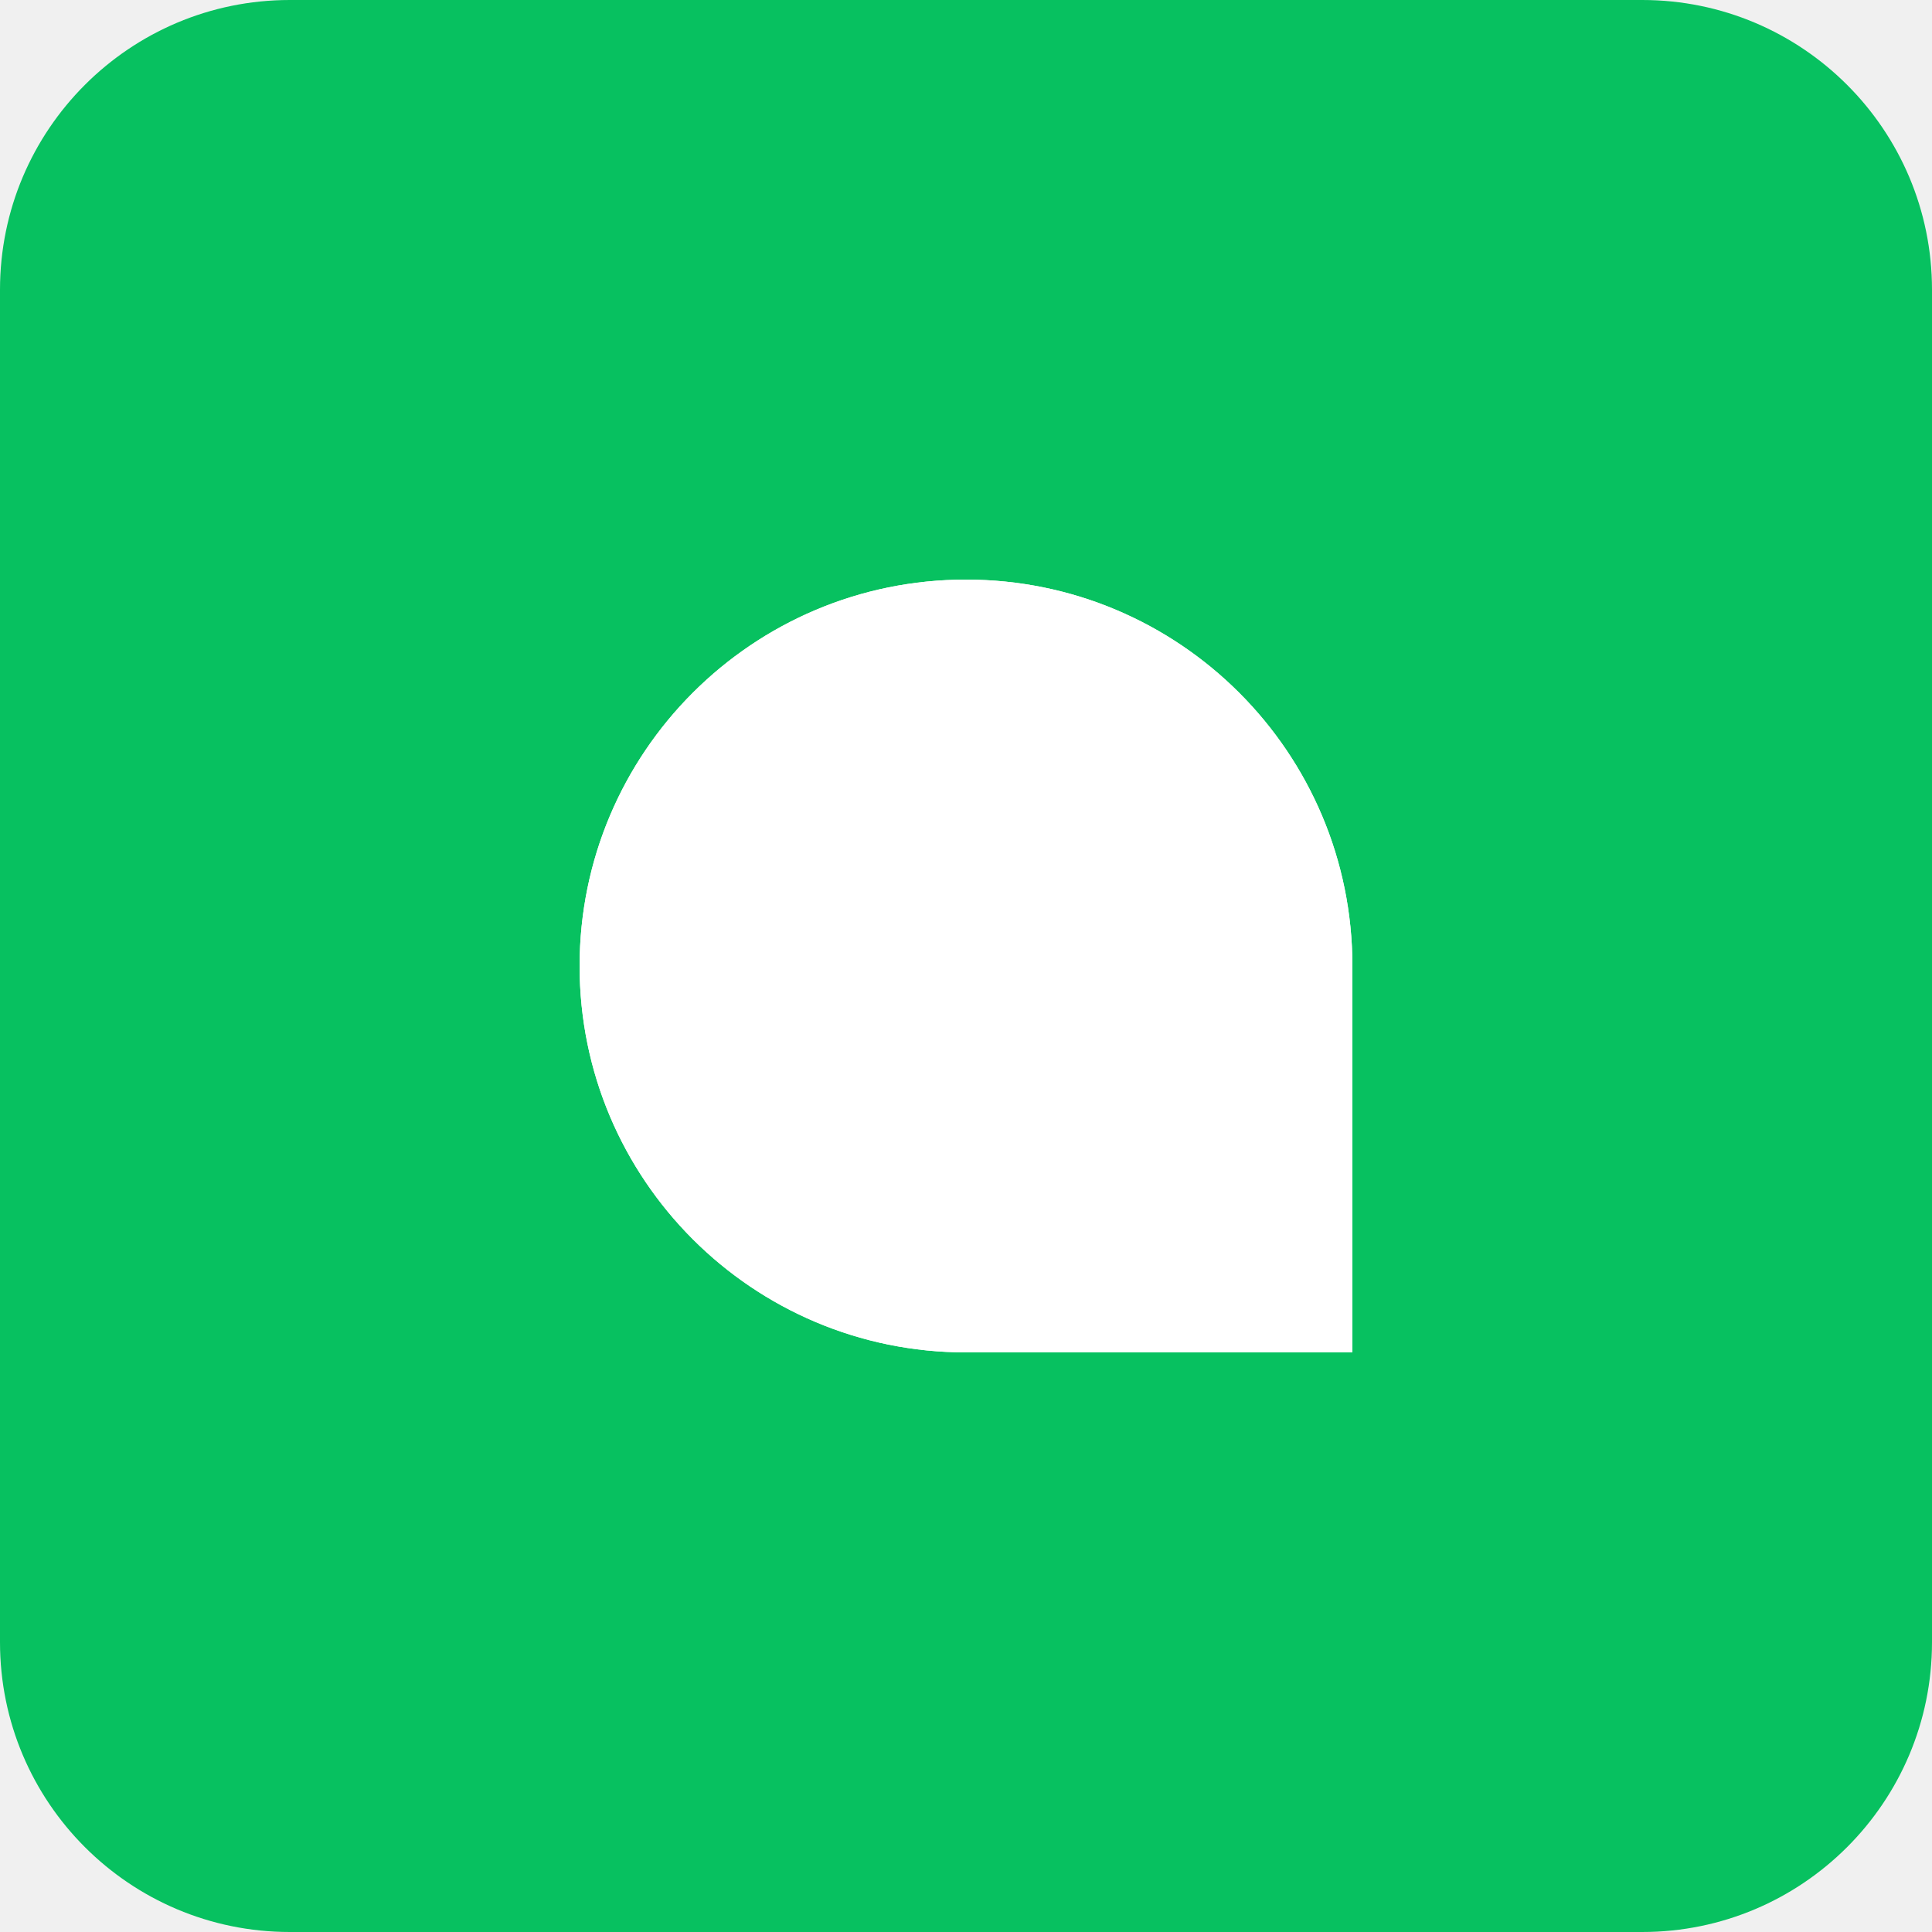
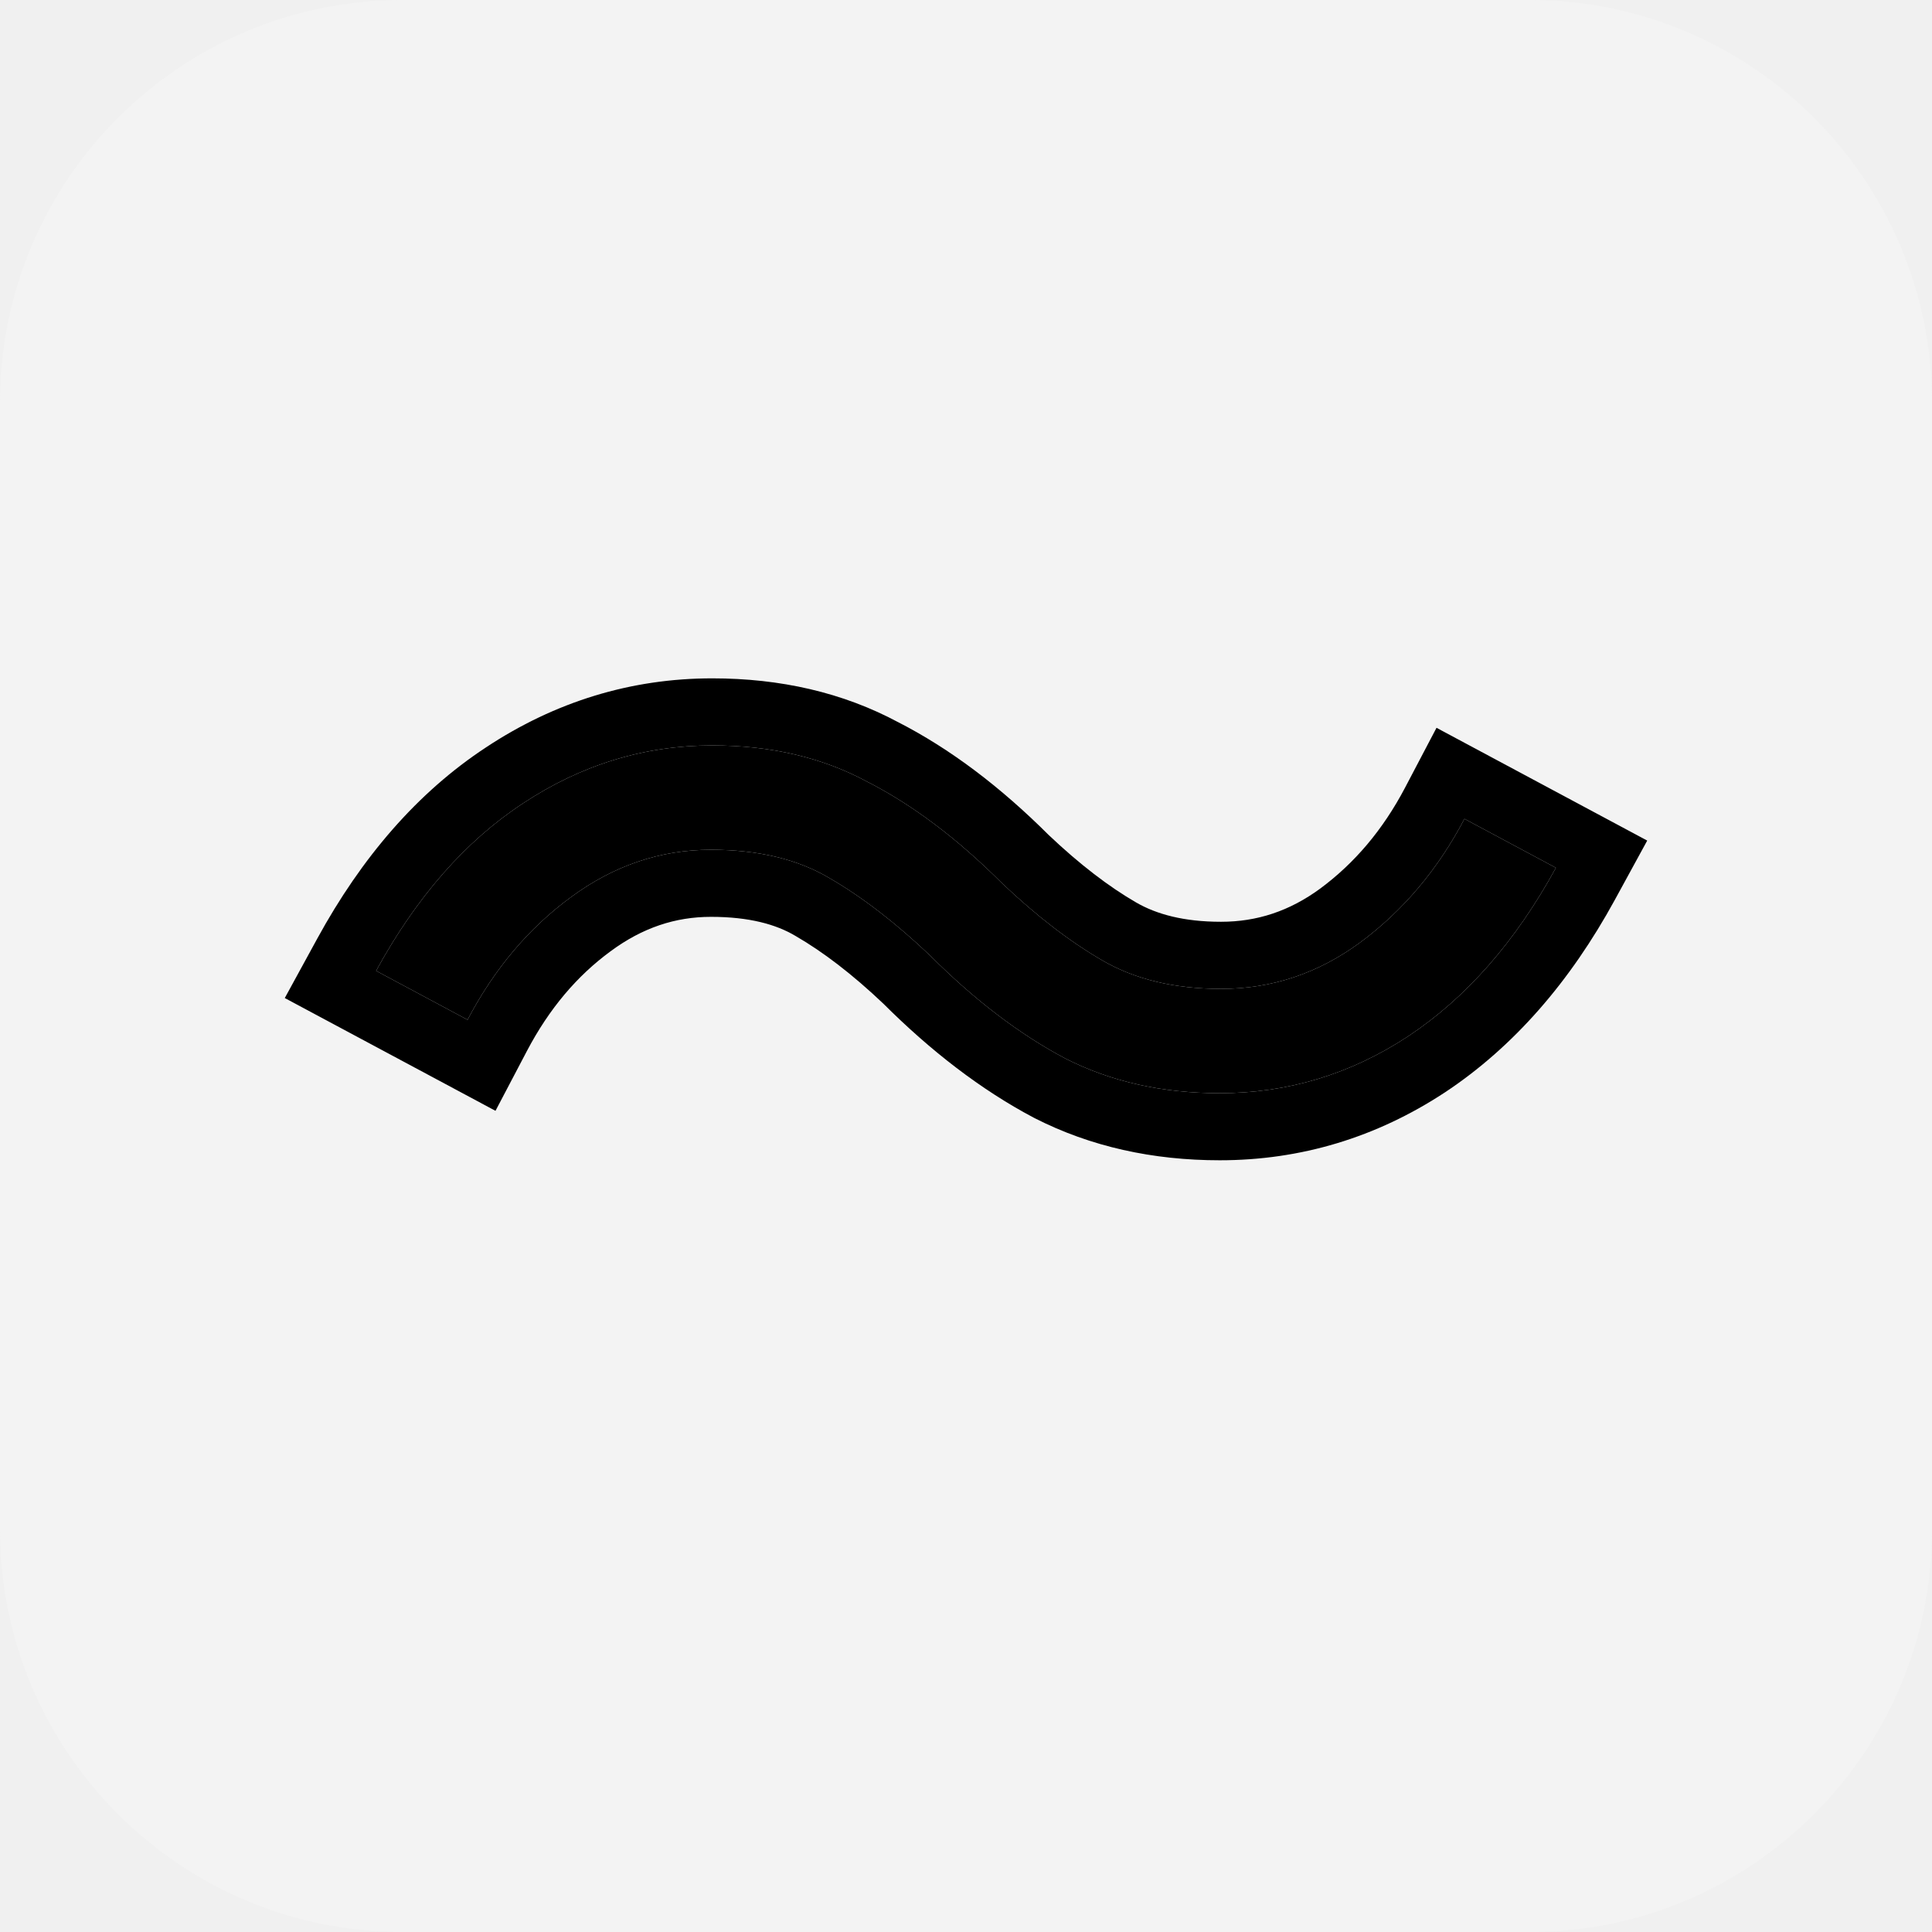
- <svg xmlns="http://www.w3.org/2000/svg" width="200" height="200" viewBox="0 0 200 200" fill="none">
-   <rect width="200" height="200" rx="30" fill="#07C160" />
-   <path d="M60 100C60 77.909 77.909 60 100 60V60C122.091 60 140 77.909 140 100V140H100C77.909 140 60 122.091 60 100V100Z" fill="white" />
-   <path d="M100 60C122.091 60 140 77.909 140 100C140 122.091 122.091 140 100 140C77.909 140 60 122.091 60 100C60 77.909 77.909 60 100 60ZM100 80C88.954 80 80 88.954 80 100C80 111.046 88.954 120 100 120C111.046 120 120 111.046 120 100C120 88.954 111.046 80 100 80Z" fill="white" />
+ <svg xmlns="http://www.w3.org/2000/svg" width="144" height="144" viewBox="0 0 144 144" fill="none">
+   <rect width="144" height="144" rx="30" fill="#F3F3F3" />
+   <mask id="path-2-outside-1_7_73" maskUnits="userSpaceOnUse" x="21" y="50" width="102" height="37" fill="black">
+     <rect fill="white" x="21" y="50" width="102" height="37" />
+     <path d="M69.312 71.208C66.752 68.776 64.256 66.856 61.824 65.448C59.456 64.04 56.512 63.336 52.992 63.336C49.216 63.336 45.728 64.52 42.528 66.888C39.392 69.192 36.832 72.232 34.848 76.008L28.032 72.36C31.04 66.856 34.688 62.696 38.976 59.88C43.328 57 48.032 55.56 53.088 55.56C57.44 55.56 61.28 56.456 64.608 58.248C68 59.976 71.36 62.504 74.688 65.832C77.248 68.264 79.744 70.184 82.176 71.592C84.608 73 87.552 73.704 91.008 73.704C94.784 73.704 98.24 72.552 101.376 70.248C104.576 67.88 107.168 64.808 109.152 61.032L115.968 64.68C112.96 70.184 109.28 74.376 104.928 77.256C100.64 80.072 95.968 81.48 90.912 81.48C86.624 81.48 82.784 80.616 79.392 78.888C76 77.096 72.64 74.536 69.312 71.208Z" />
+   </mask>
+   <path d="M69.312 71.208C66.752 68.776 64.256 66.856 61.824 65.448C59.456 64.04 56.512 63.336 52.992 63.336C49.216 63.336 45.728 64.52 42.528 66.888C39.392 69.192 36.832 72.232 34.848 76.008L28.032 72.36C31.04 66.856 34.688 62.696 38.976 59.88C43.328 57 48.032 55.56 53.088 55.56C57.44 55.56 61.28 56.456 64.608 58.248C68 59.976 71.36 62.504 74.688 65.832C77.248 68.264 79.744 70.184 82.176 71.592C84.608 73 87.552 73.704 91.008 73.704C94.784 73.704 98.24 72.552 101.376 70.248C104.576 67.88 107.168 64.808 109.152 61.032L115.968 64.68C112.96 70.184 109.28 74.376 104.928 77.256C100.64 80.072 95.968 81.48 90.912 81.48C86.624 81.48 82.784 80.616 79.392 78.888C76 77.096 72.64 74.536 69.312 71.208Z" fill="black" />
+   <path d="M69.312 71.208L72.847 67.672L72.802 67.627L72.756 67.583L69.312 71.208ZM61.824 65.448L59.269 69.746L59.294 69.76L59.319 69.775L61.824 65.448ZM42.528 66.888L45.488 70.917L45.495 70.912L45.502 70.907L42.528 66.888ZM34.848 76.008L32.489 80.416L36.931 82.794L39.274 78.334L34.848 76.008ZM28.032 72.36L23.645 69.962L21.226 74.388L25.673 76.768L28.032 72.36ZM38.976 59.88L41.721 64.059L41.728 64.055L41.735 64.05L38.976 59.88ZM64.608 58.248L62.237 62.65L62.288 62.677L62.338 62.703L64.608 58.248ZM74.688 65.832L71.153 69.368L71.198 69.413L71.244 69.457L74.688 65.832ZM82.176 71.592L79.671 75.919H79.671L82.176 71.592ZM101.376 70.248L104.336 74.277L104.343 74.272L104.35 74.267L101.376 70.248ZM109.152 61.032L111.511 56.624L107.069 54.246L104.726 58.706L109.152 61.032ZM115.968 64.68L120.356 67.078L122.774 62.652L118.327 60.272L115.968 64.68ZM104.928 77.256L107.673 81.435L107.68 81.43L107.687 81.426L104.928 77.256ZM79.392 78.888L77.056 83.309L77.089 83.326L77.122 83.343L79.392 78.888ZM69.312 71.208L72.756 67.583C69.981 64.947 67.174 62.768 64.329 61.121L61.824 65.448L59.319 69.775C61.338 70.944 63.523 72.606 65.868 74.833L69.312 71.208ZM61.824 65.448L64.379 61.15C61.051 59.172 57.166 58.336 52.992 58.336V63.336V68.336C55.858 68.336 57.861 68.909 59.269 69.746L61.824 65.448ZM52.992 63.336V58.336C48.085 58.336 43.565 59.901 39.554 62.869L42.528 66.888L45.502 70.907C47.891 69.139 50.347 68.336 52.992 68.336V63.336ZM42.528 66.888L39.568 62.859C35.763 65.654 32.724 69.3 30.422 73.682L34.848 76.008L39.274 78.334C40.94 75.164 43.021 72.73 45.488 70.917L42.528 66.888ZM34.848 76.008L37.207 71.6L30.391 67.952L28.032 72.36L25.673 76.768L32.489 80.416L34.848 76.008ZM28.032 72.36L32.419 74.758C35.121 69.815 38.255 66.336 41.721 64.059L38.976 59.88L36.231 55.701C31.121 59.056 26.959 63.897 23.645 69.962L28.032 72.36ZM38.976 59.88L41.735 64.05C45.297 61.693 49.046 60.56 53.088 60.56V55.56V50.56C47.018 50.56 41.359 52.307 36.217 55.71L38.976 59.88ZM53.088 55.56V60.56C56.739 60.56 59.742 61.306 62.237 62.65L64.608 58.248L66.978 53.846C62.818 51.606 58.141 50.56 53.088 50.56V55.56ZM64.608 58.248L62.338 62.703C65.167 64.144 68.111 66.326 71.153 69.368L74.688 65.832L78.224 62.297C74.609 58.681 70.833 55.808 66.878 53.793L64.608 58.248ZM74.688 65.832L71.244 69.457C74.019 72.094 76.826 74.272 79.671 75.919L82.176 71.592L84.681 67.265C82.662 66.096 80.477 64.434 78.132 62.207L74.688 65.832ZM82.176 71.592L79.671 75.919C83.021 77.859 86.873 78.704 91.008 78.704V73.704V68.704C88.231 68.704 86.195 68.141 84.681 67.265L82.176 71.592ZM91.008 73.704V78.704C95.883 78.704 100.37 77.191 104.336 74.277L101.376 70.248L98.416 66.219C96.11 67.913 93.685 68.704 91.008 68.704V73.704ZM101.376 70.248L104.35 74.267C108.198 71.42 111.27 67.752 113.578 63.358L109.152 61.032L104.726 58.706C103.067 61.864 100.954 64.34 98.402 66.229L101.376 70.248ZM109.152 61.032L106.793 65.44L113.609 69.088L115.968 64.68L118.327 60.272L111.511 56.624L109.152 61.032ZM115.968 64.68L111.58 62.282C108.885 67.215 105.718 70.738 102.169 73.086L104.928 77.256L107.687 81.426C112.842 78.014 117.035 73.153 120.356 67.078L115.968 64.68ZM104.928 77.256L102.183 73.077C98.698 75.366 94.978 76.48 90.912 76.48V81.48V86.48C96.958 86.48 102.582 84.778 107.673 81.435L104.928 77.256ZM90.912 81.48V76.48C87.312 76.48 84.266 75.76 81.662 74.433L79.392 78.888L77.122 83.343C81.302 85.472 85.936 86.48 90.912 86.48V81.48ZM79.392 78.888L81.728 74.467C78.865 72.954 75.899 70.724 72.847 67.672L69.312 71.208L65.776 74.743C69.381 78.348 73.135 81.237 77.056 83.309L79.392 78.888Z" fill="black" mask="url(#path-2-outside-1_7_73)" />
</svg>
